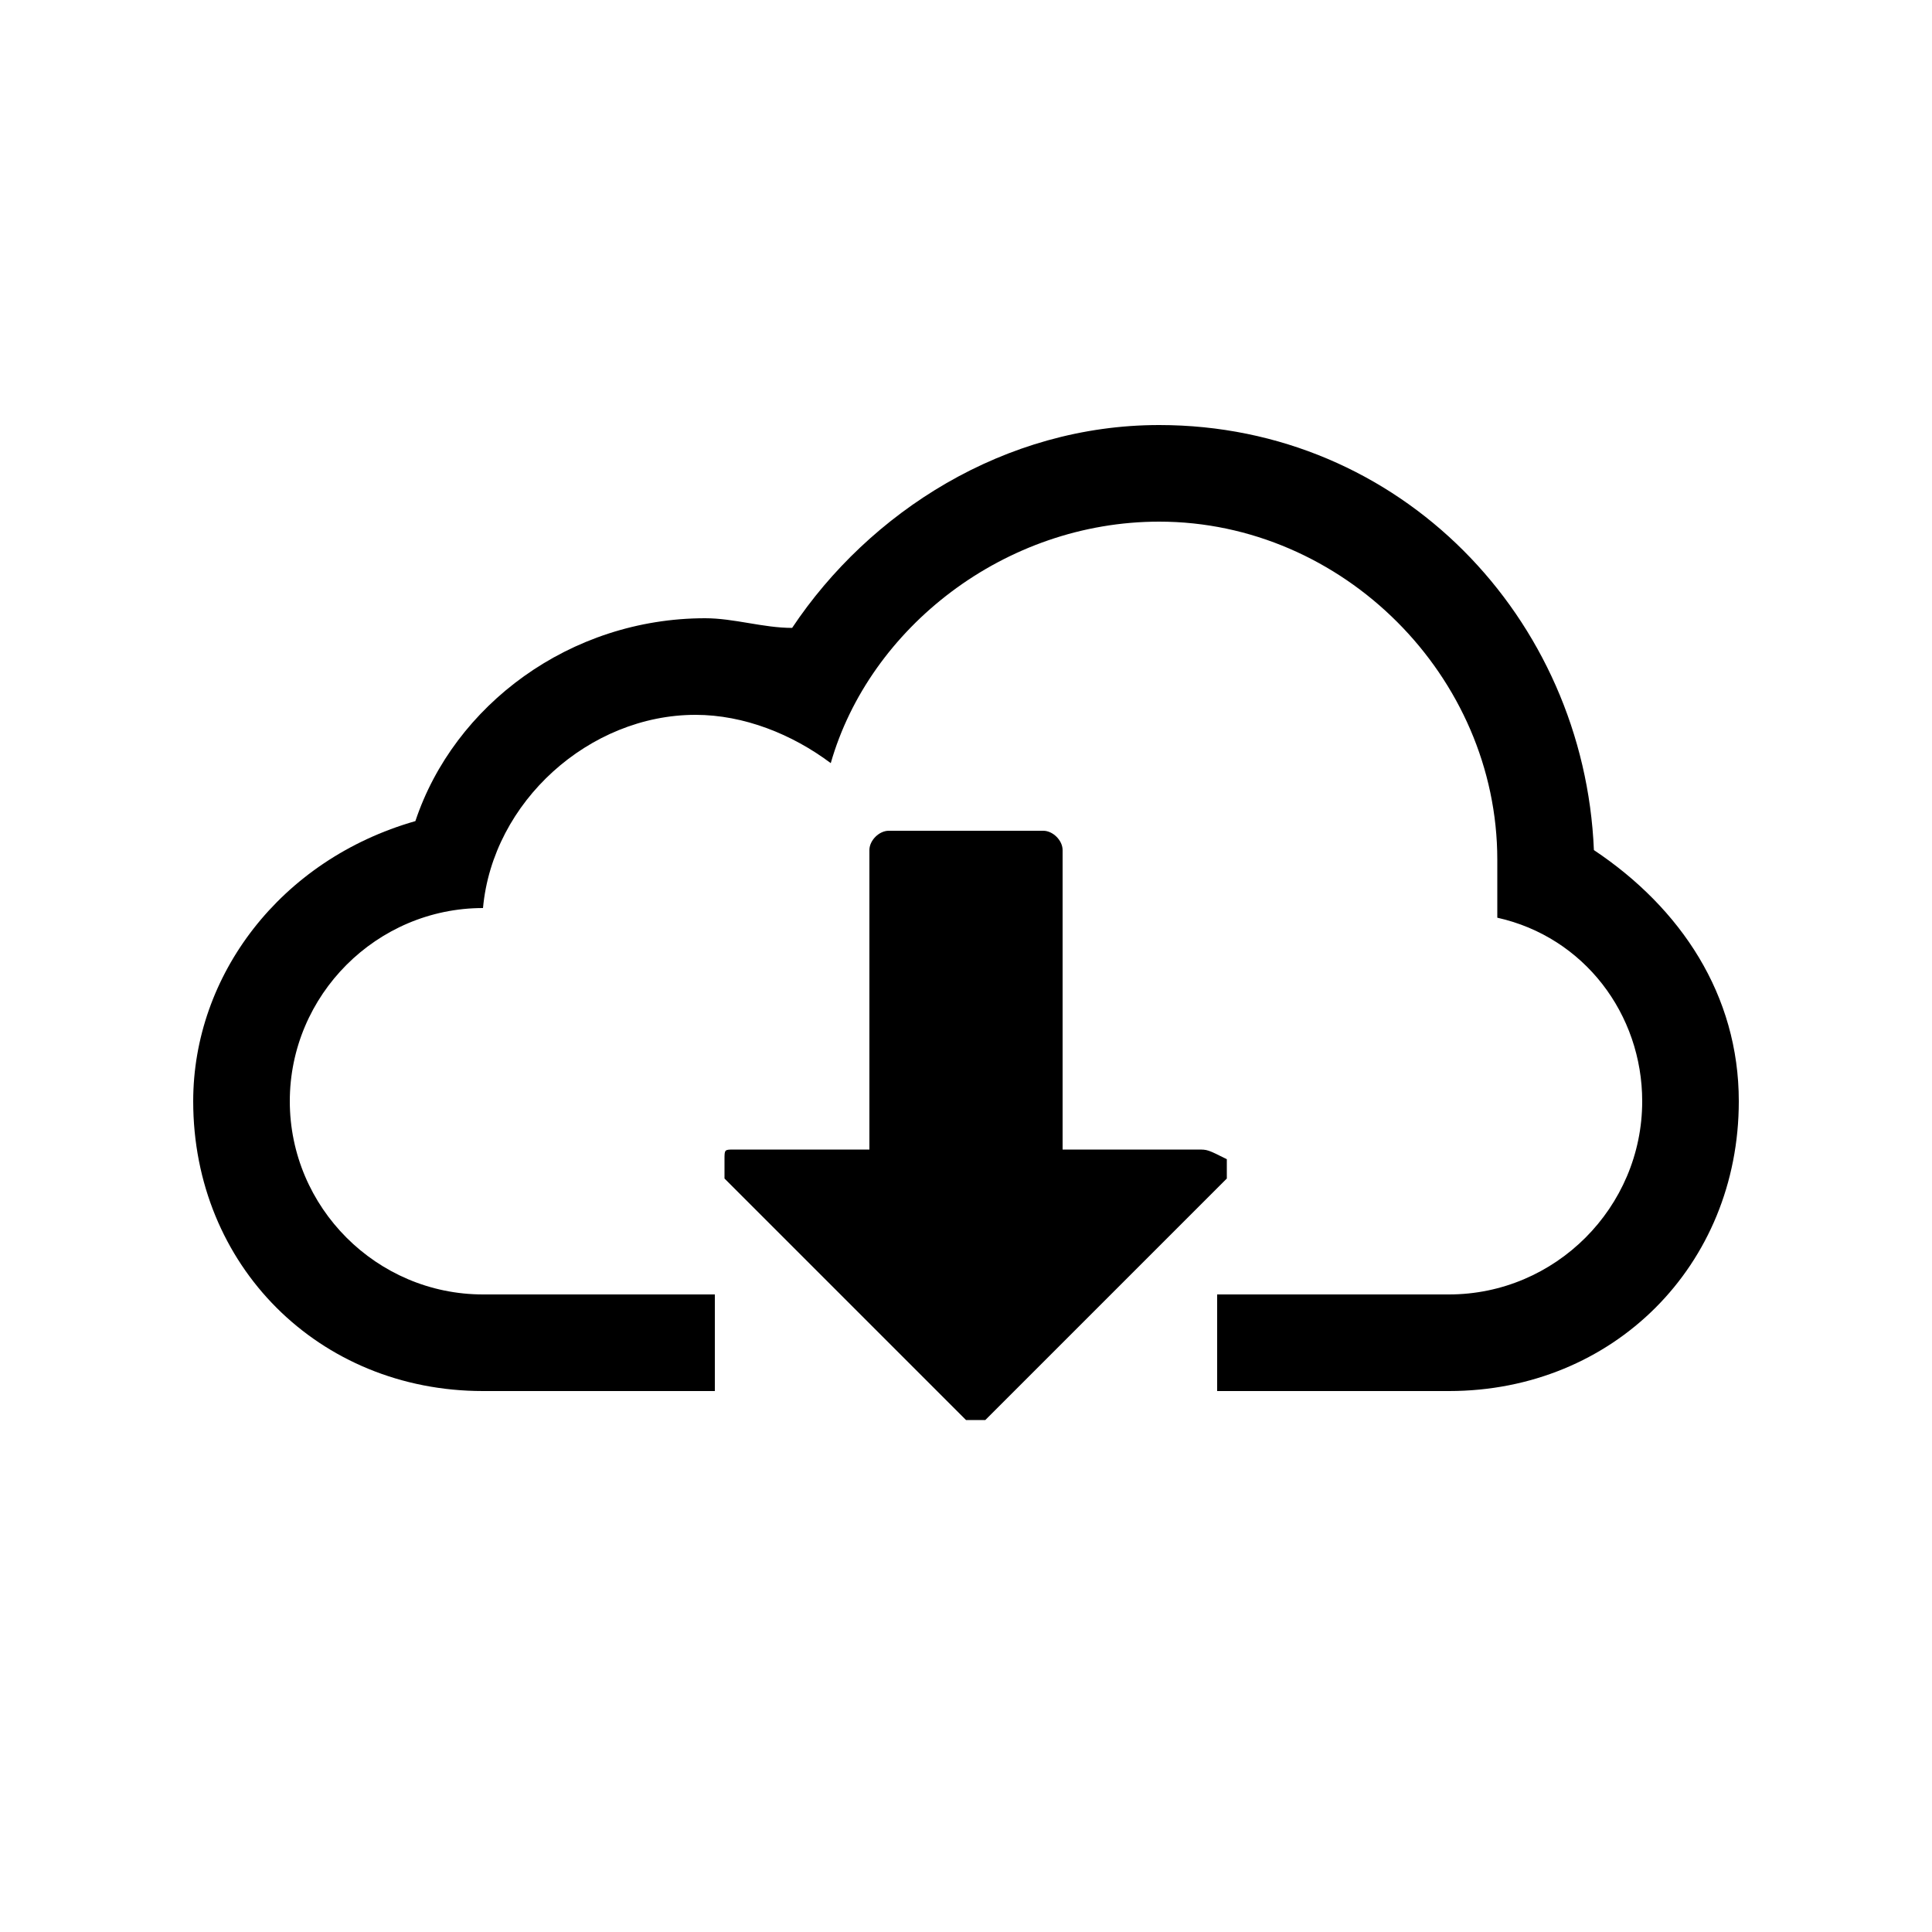
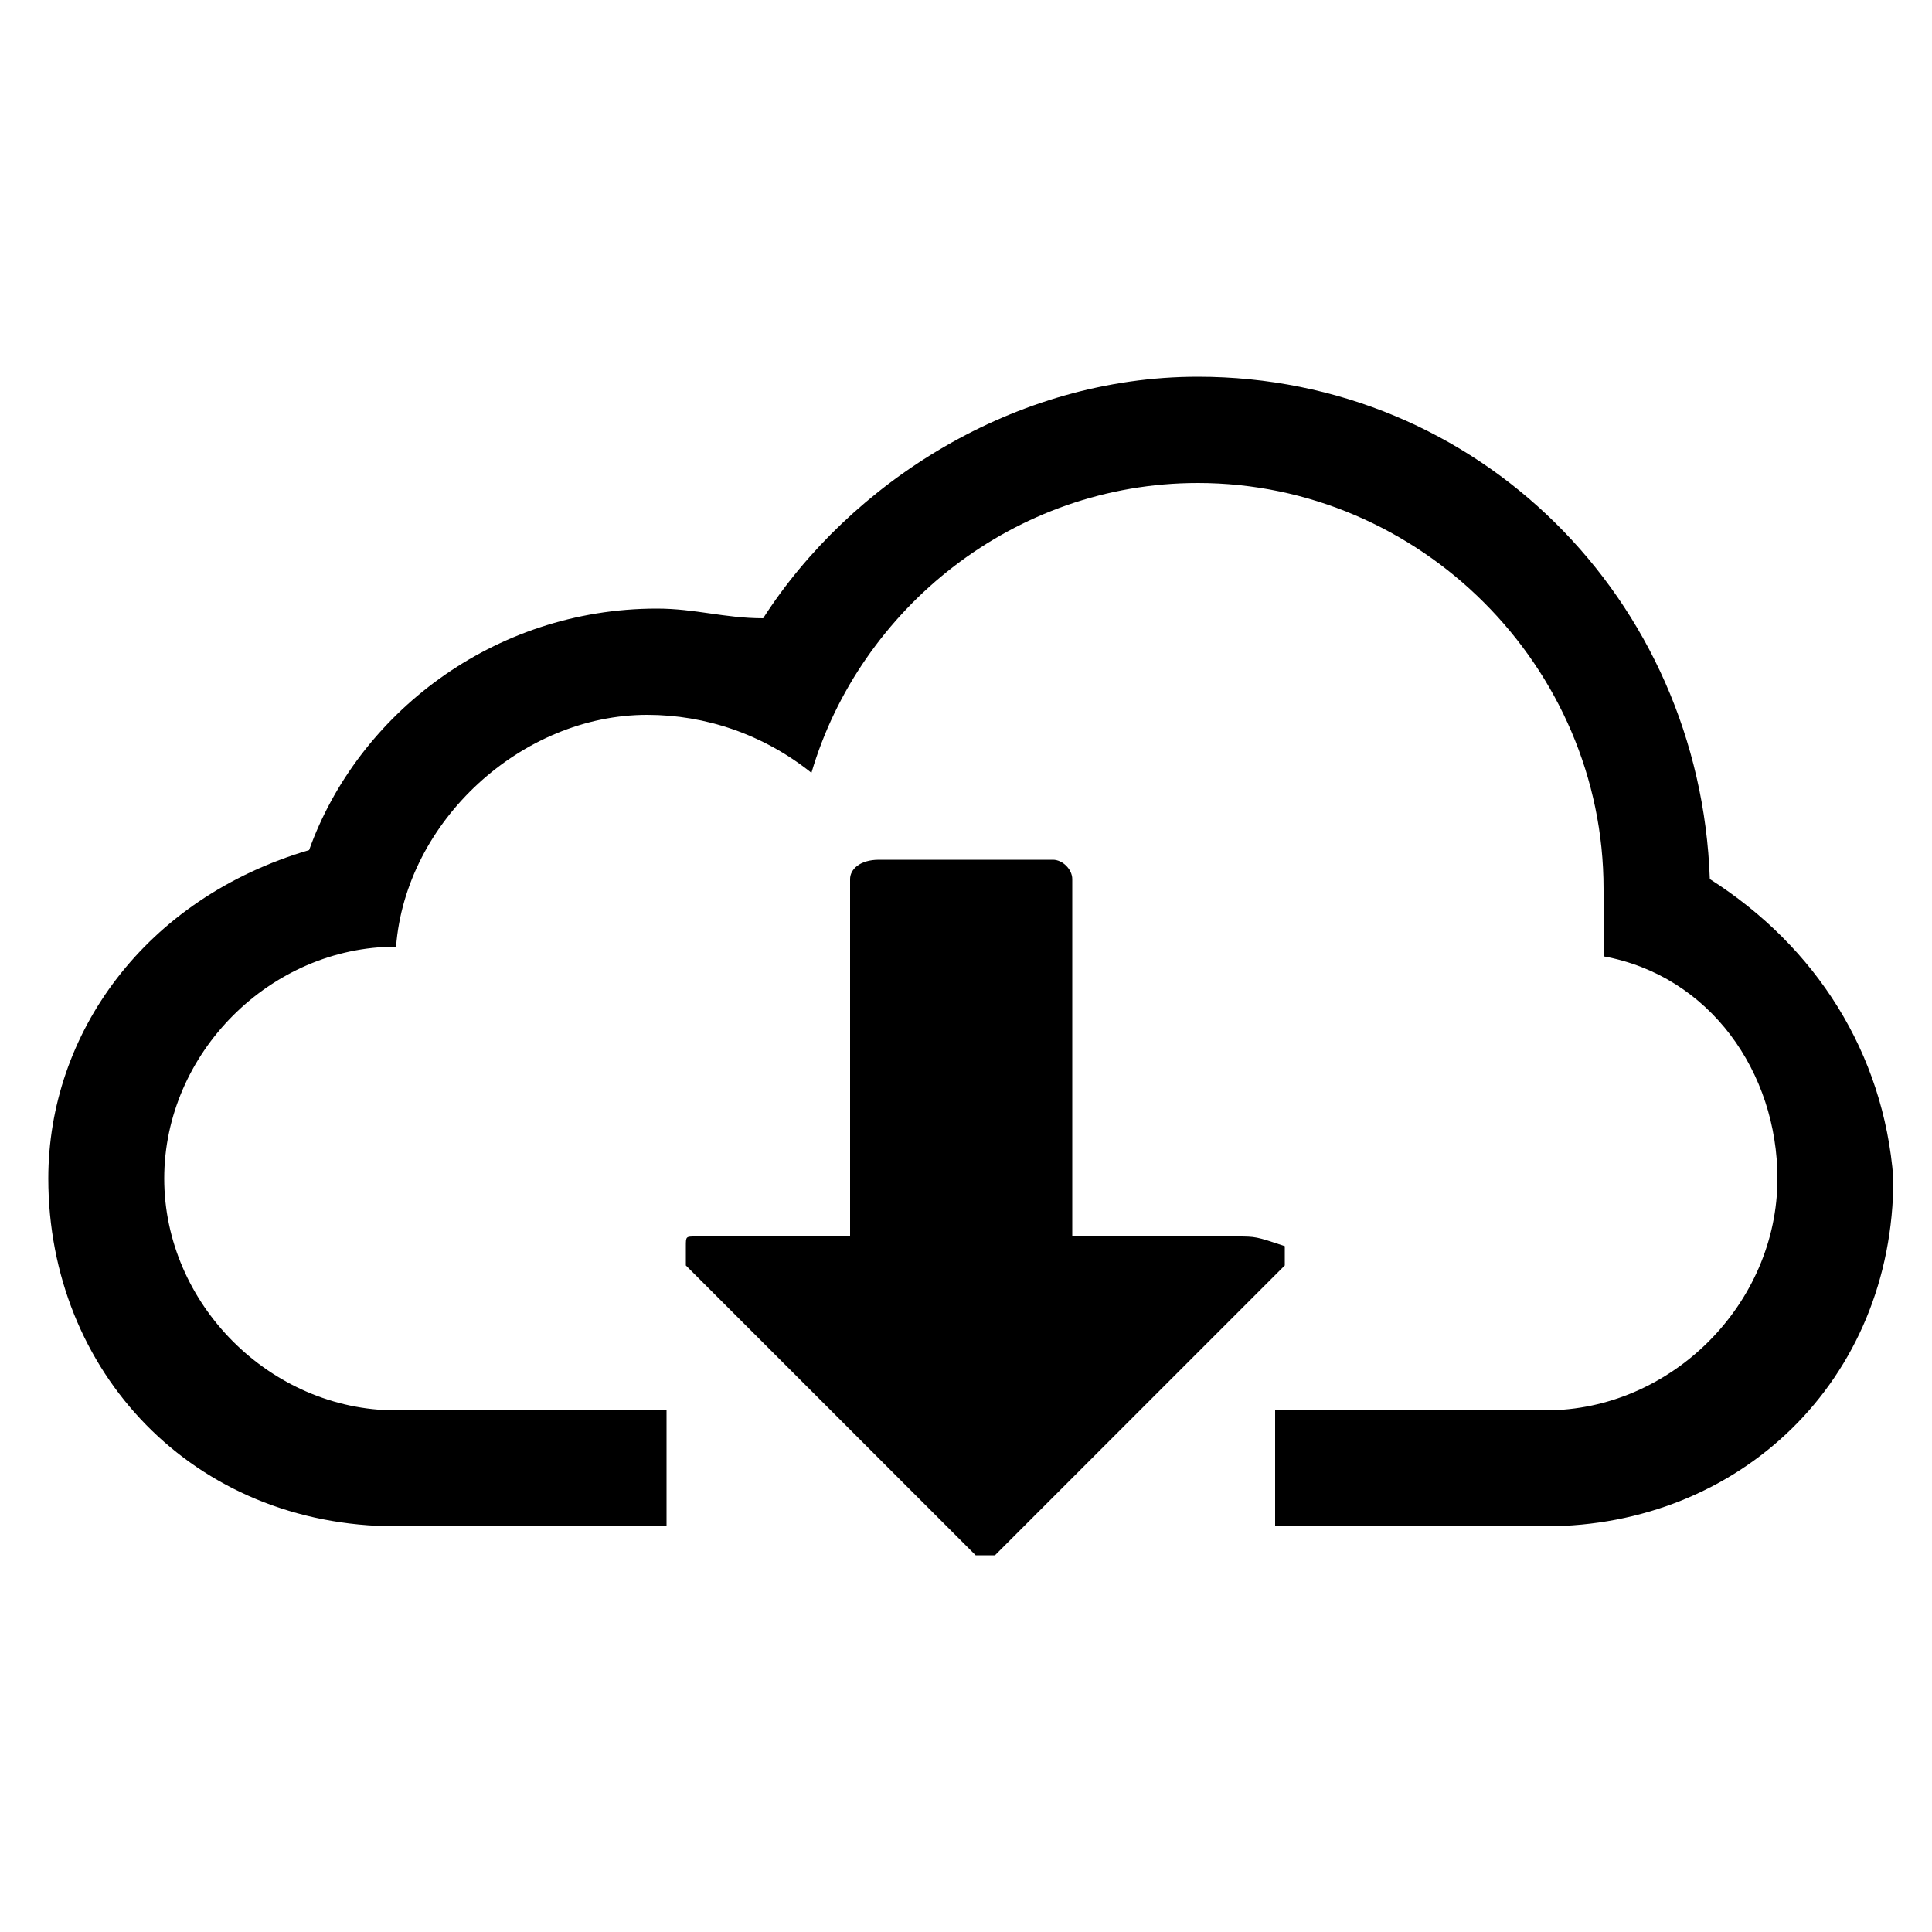
<svg xmlns="http://www.w3.org/2000/svg" version="1.1" id="Layer_1" x="0px" y="0px" viewBox="0 0 20 20" enable-background="new 0 0 20 20" xml:space="preserve">
  <g id="cloud-download">
    <g>
-       <path d="M16.5,8.8c-0.1-2.4-2-4.4-4.5-4.4c-1.6,0-3,0.9-3.8,2.1c-0.3,0-0.6-0.1-0.9-0.1c-1.4,0-2.6,0.9-3,2.1    C2.9,8.9,2,10.1,2,11.4c0,1.7,1.3,3,3,3h2.4v-1H5c-1.1,0-2-0.9-2-2s0.9-2,2-2l0,0l0,0c0.1-1.1,1.1-2,2.2-2c0.5,0,1,0.2,1.4,0.5    C9,6.5,10.4,5.4,12,5.4c1.9,0,3.5,1.6,3.5,3.5c0,0.2,0,0.4,0,0.6c0.9,0.2,1.5,1,1.5,1.9c0,1.1-0.9,2-2,2h-2.4v1H15    c1.7,0,3-1.3,3-3C18,10.3,17.4,9.4,16.5,8.8z" />
-       <path d="M12.4,11.9H11V8.8c0-0.1-0.1-0.2-0.2-0.2H9.2C9.1,8.6,9,8.7,9,8.8v3.1H7.6c-0.1,0-0.1,0-0.1,0.1c0,0,0,0,0,0.1v0.1    l0.4,0.4l1,1l1.1,1.1c0,0,0.1,0,0.2,0l1.1-1.1l1-1l0.4-0.4c0,0,0-0.1,0-0.2C12.5,11.9,12.5,11.9,12.4,11.9z" />
+       <path d="M17.7,9.1c-0.1-2.9-2.4-5.2-5.3-5.2c-1.9,0-3.6,1.1-4.5,2.5c-0.4,0-0.7-0.1-1.1-0.1c-1.7,0-3.1,1.1-3.6,2.5    c-1.7,0.5-2.7,1.9-2.7,3.4c0,2,1.5,3.6,3.6,3.6h2.8v-1.2H4.1c-1.3,0-2.4-1.1-2.4-2.4s1.1-2.4,2.4-2.4l0,0l0,0    c0.1-1.3,1.3-2.4,2.6-2.4c0.6,0,1.2,0.2,1.7,0.6c0.5-1.7,2.1-3,4-3c2.3,0,4.2,1.9,4.2,4.2c0,0.2,0,0.5,0,0.7    c1.1,0.2,1.8,1.2,1.8,2.3c0,1.3-1.1,2.4-2.4,2.4h-2.8v1.2h2.8c2,0,3.6-1.5,3.6-3.6C19.5,10.9,18.8,9.8,17.7,9.1z" />
+       <path d="M12.8,12.8h-1.7V9.1c0-0.1-0.1-0.2-0.2-0.2H9.1C8.9,8.9,8.8,9,8.8,9.1v3.7H7.2c-0.1,0-0.1,0-0.1,0.1c0,0,0,0,0,0.1v0.1    l0.5,0.5l1.2,1.2l1.3,1.3c0,0,0.1,0,0.2,0l1.3-1.3l1.2-1.2l0.5-0.5c0,0,0-0.1,0-0.2C13,12.8,13,12.8,12.8,12.8z" />
    </g>
  </g>
</svg>
